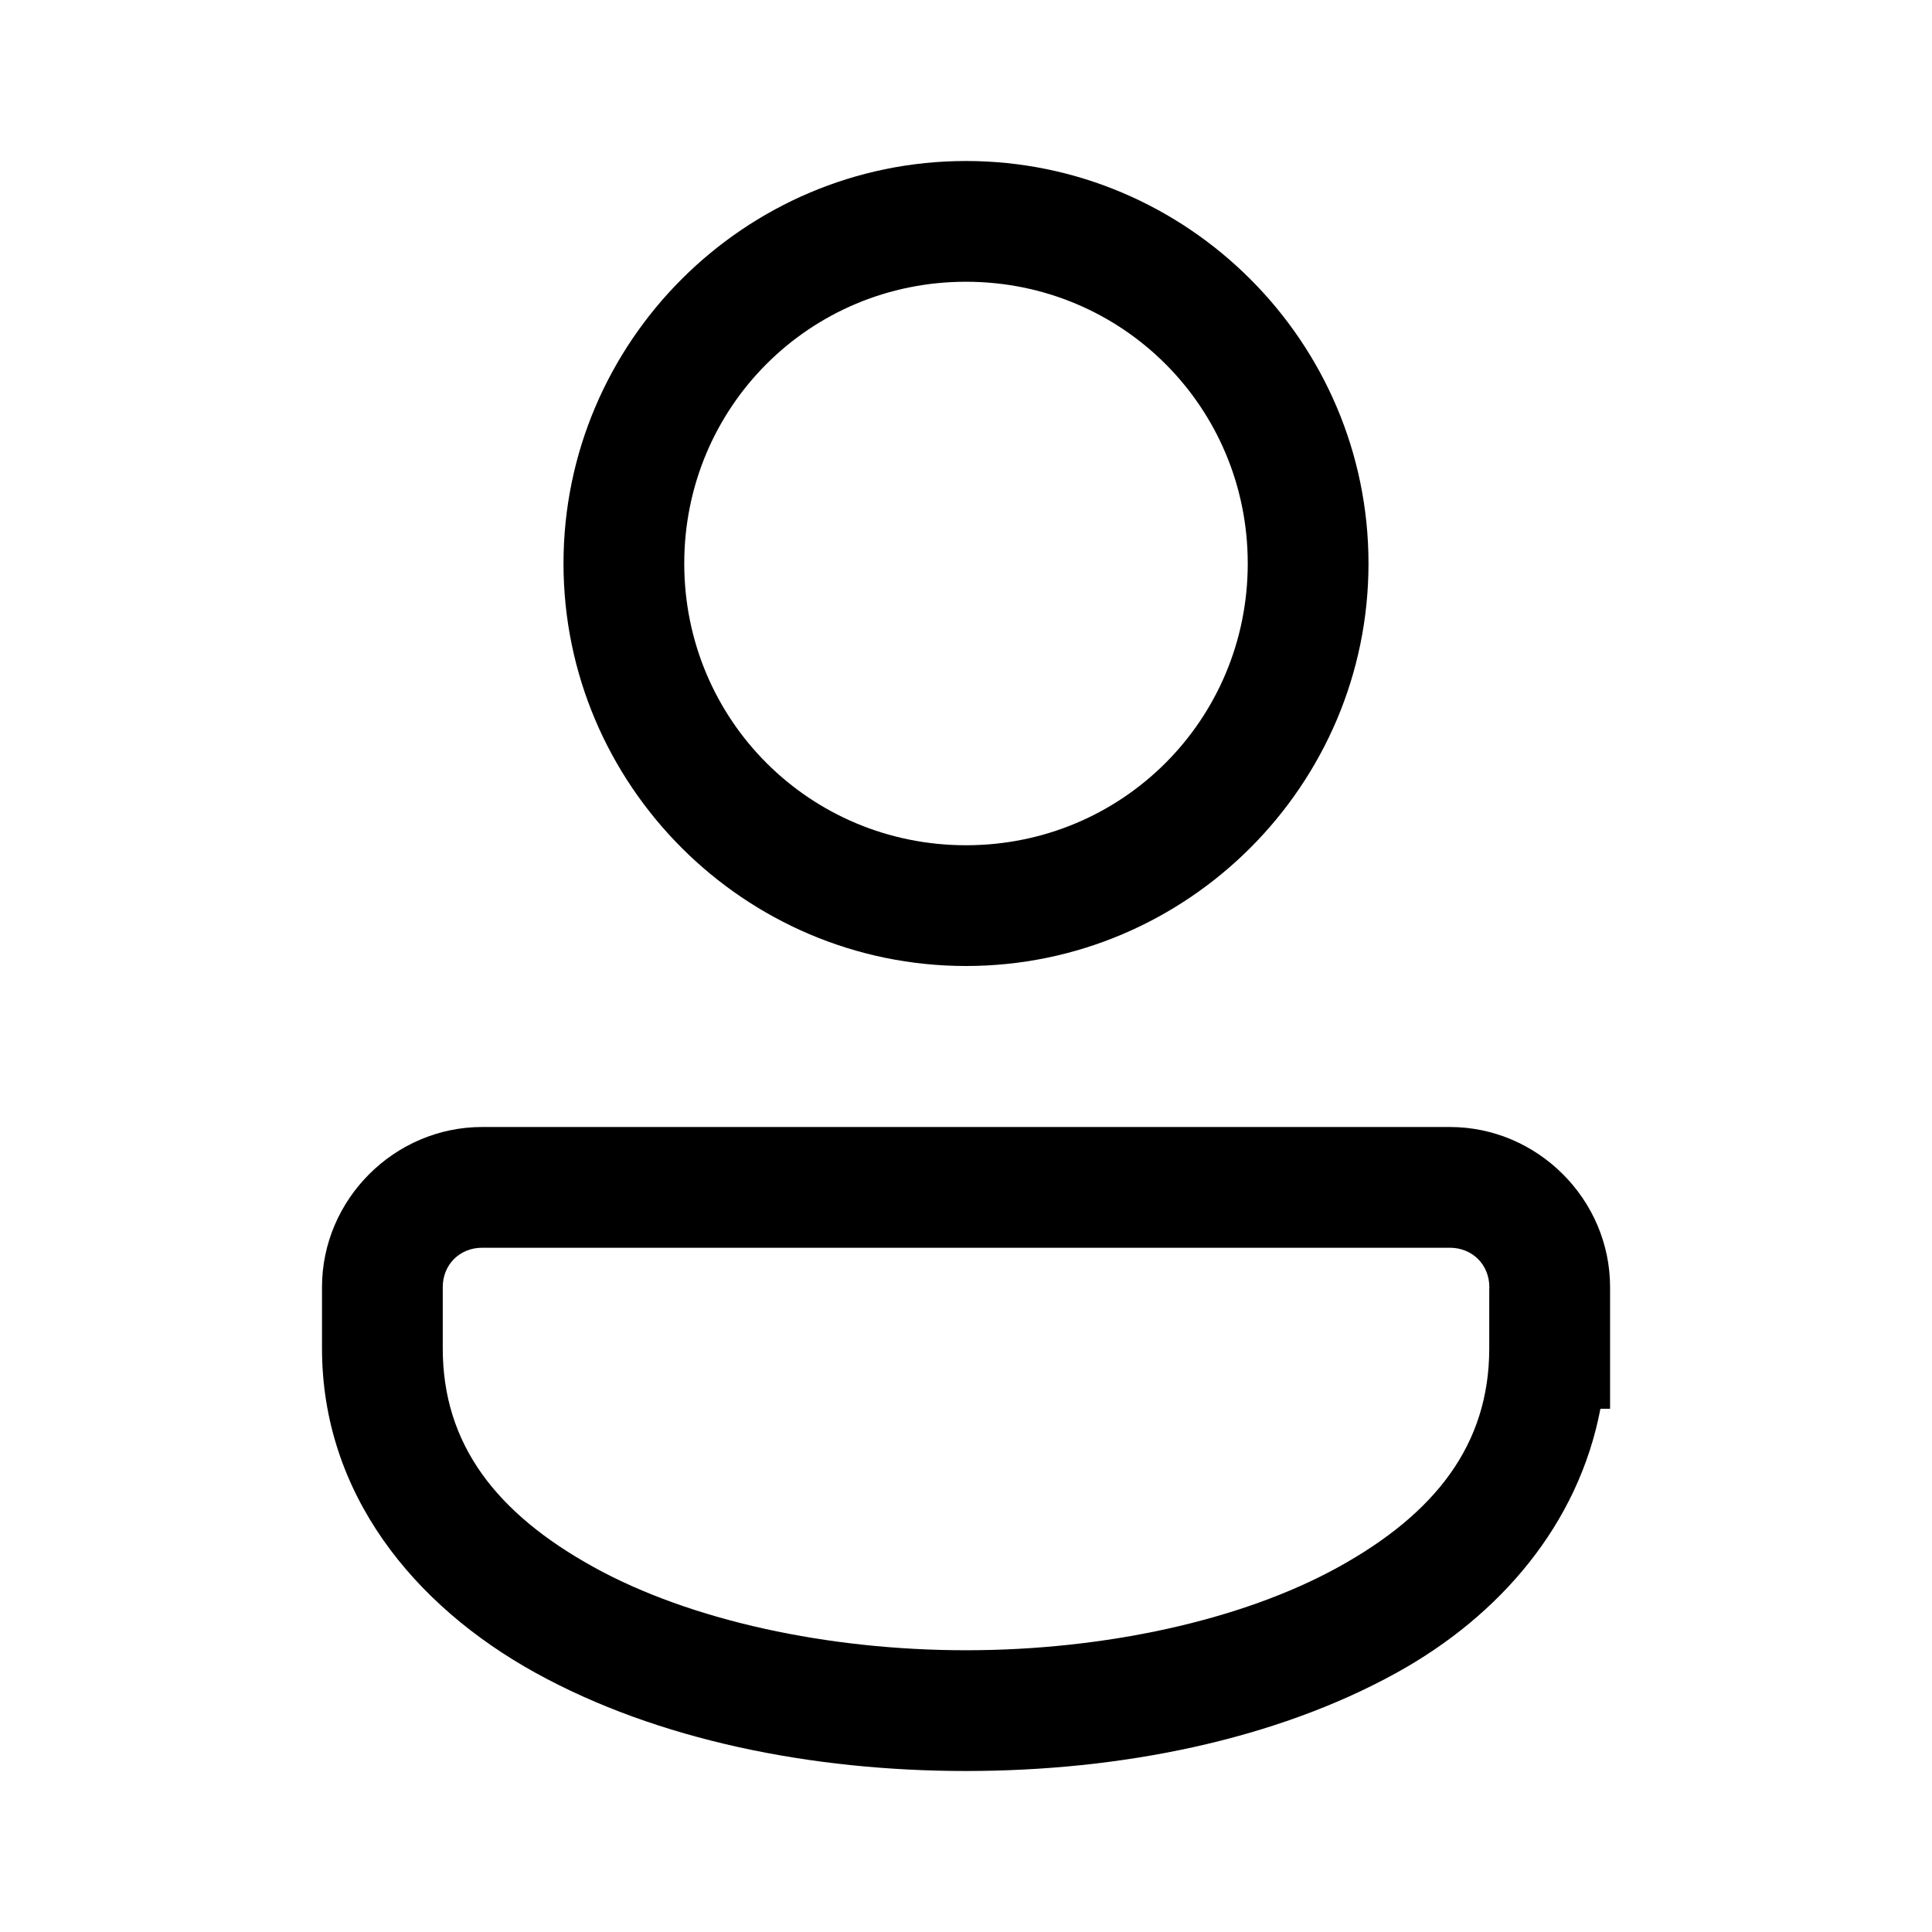
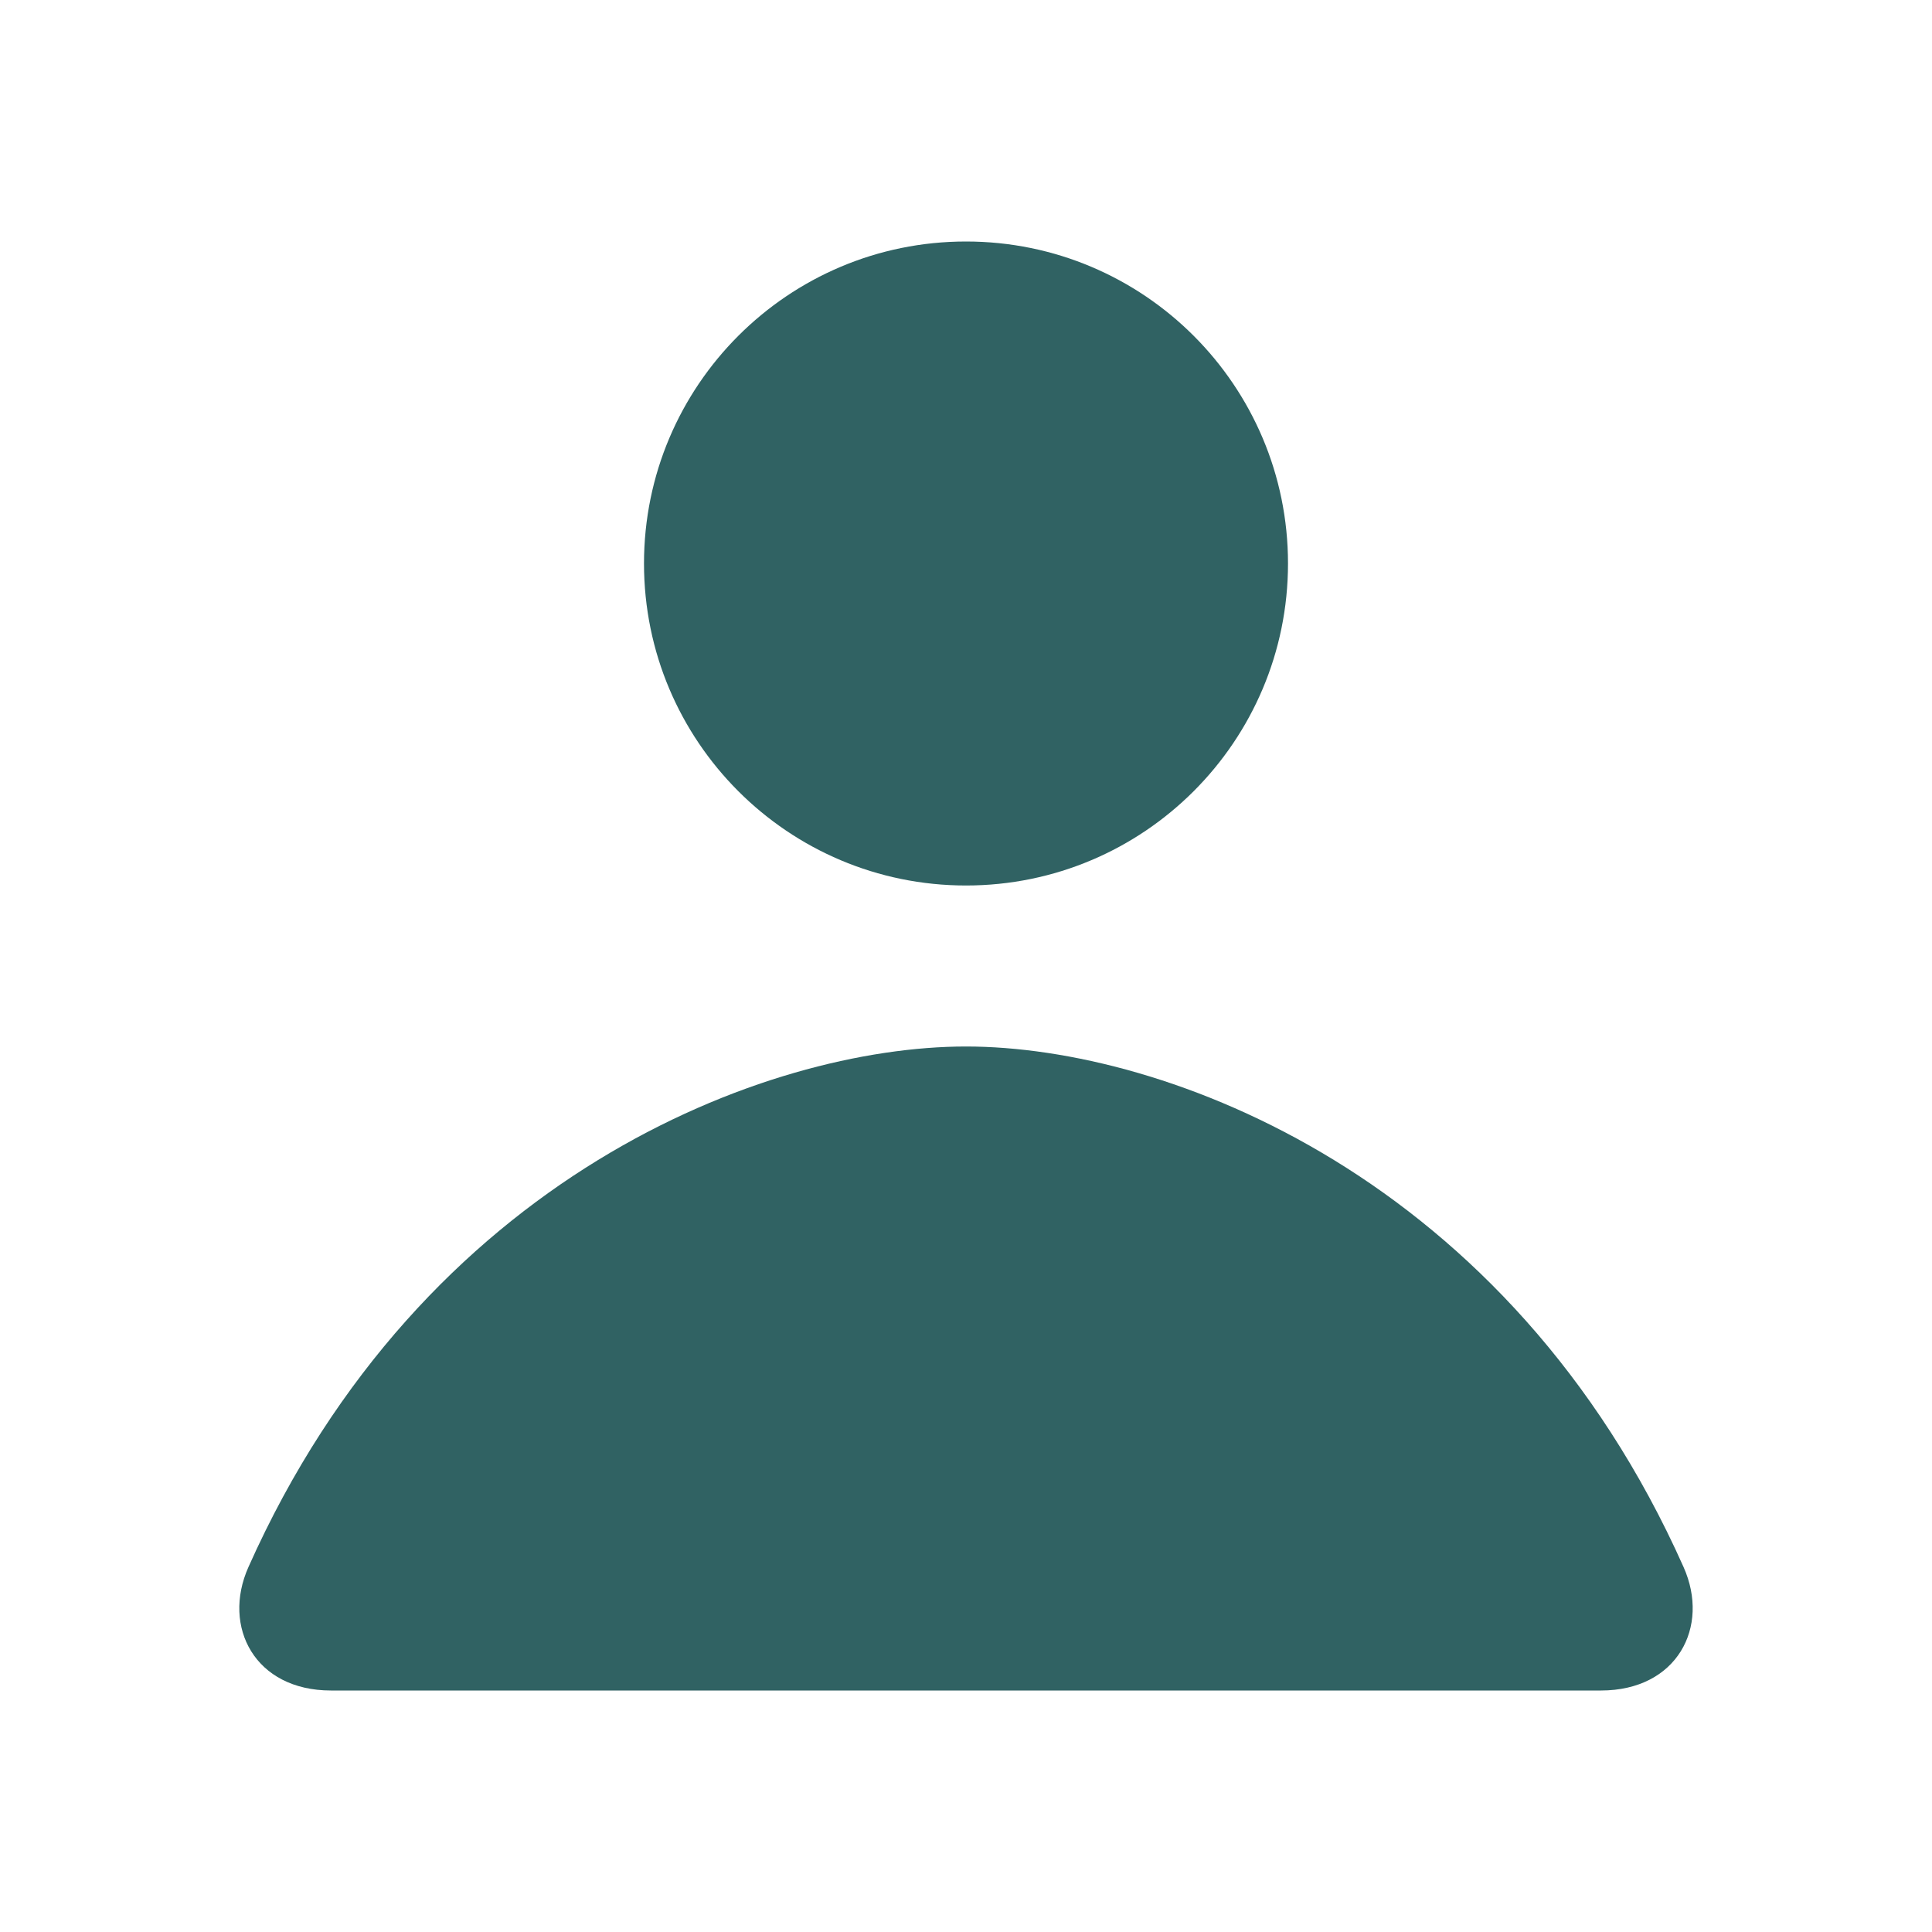
- <svg xmlns="http://www.w3.org/2000/svg" viewBox="0 0 48 48" width="96px" height="96px">
-   <path d="M 24 4 C 18.495 4 14 8.495 14 14 C 14 19.505 18.495 24 24 24 C 29.505 24 34 19.505 34 14 C 34 8.495 29.505 4 24 4 z M 24 7 C 27.884 7 31 10.116 31 14 C 31 17.884 27.884 21 24 21 C 20.116 21 17 17.884 17 14 C 17 10.116 20.116 7 24 7 z M 11.979 28 C 9.799 28 8 29.799 8 31.979 L 8 33.5 C 8 37.104 10.279 39.892 13.307 41.562 C 16.334 43.233 20.168 44 24 44 C 27.832 44 31.666 43.233 34.693 41.562 C 37.275 40.138 39.217 37.863 39.762 35 L 40.002 35 L 40.002 31.979 C 40.002 29.799 38.201 28 36.021 28 L 11.979 28 z M 11.979 31 L 36.021 31 C 36.58 31 37.002 31.42 37.002 31.979 L 37.002 32 L 37 32 L 37 33.5 C 37 35.896 35.654 37.608 33.244 38.938 C 30.834 40.267 27.418 41 24 41 C 20.582 41 17.166 40.267 14.756 38.938 C 12.346 37.608 11 35.896 11 33.5 L 11 31.979 C 11 31.42 11.42 31 11.979 31 z" />
+ <svg xmlns="http://www.w3.org/2000/svg" viewBox="0 0 24 24" width="56px" height="56px" baseProfile="basic">
+   <path fill="#306263" d="M20.914,19.467C18.748,14.611,14.48,13,12,13s-6.748,1.611-8.914,6.467 C2.754,20.211,3.168,21,4.111,21h15.777C20.832,21,21.246,20.211,20.914,19.467z" />
+   <circle cx="12" cy="7" r="4" fill="#306263" />
</svg>
